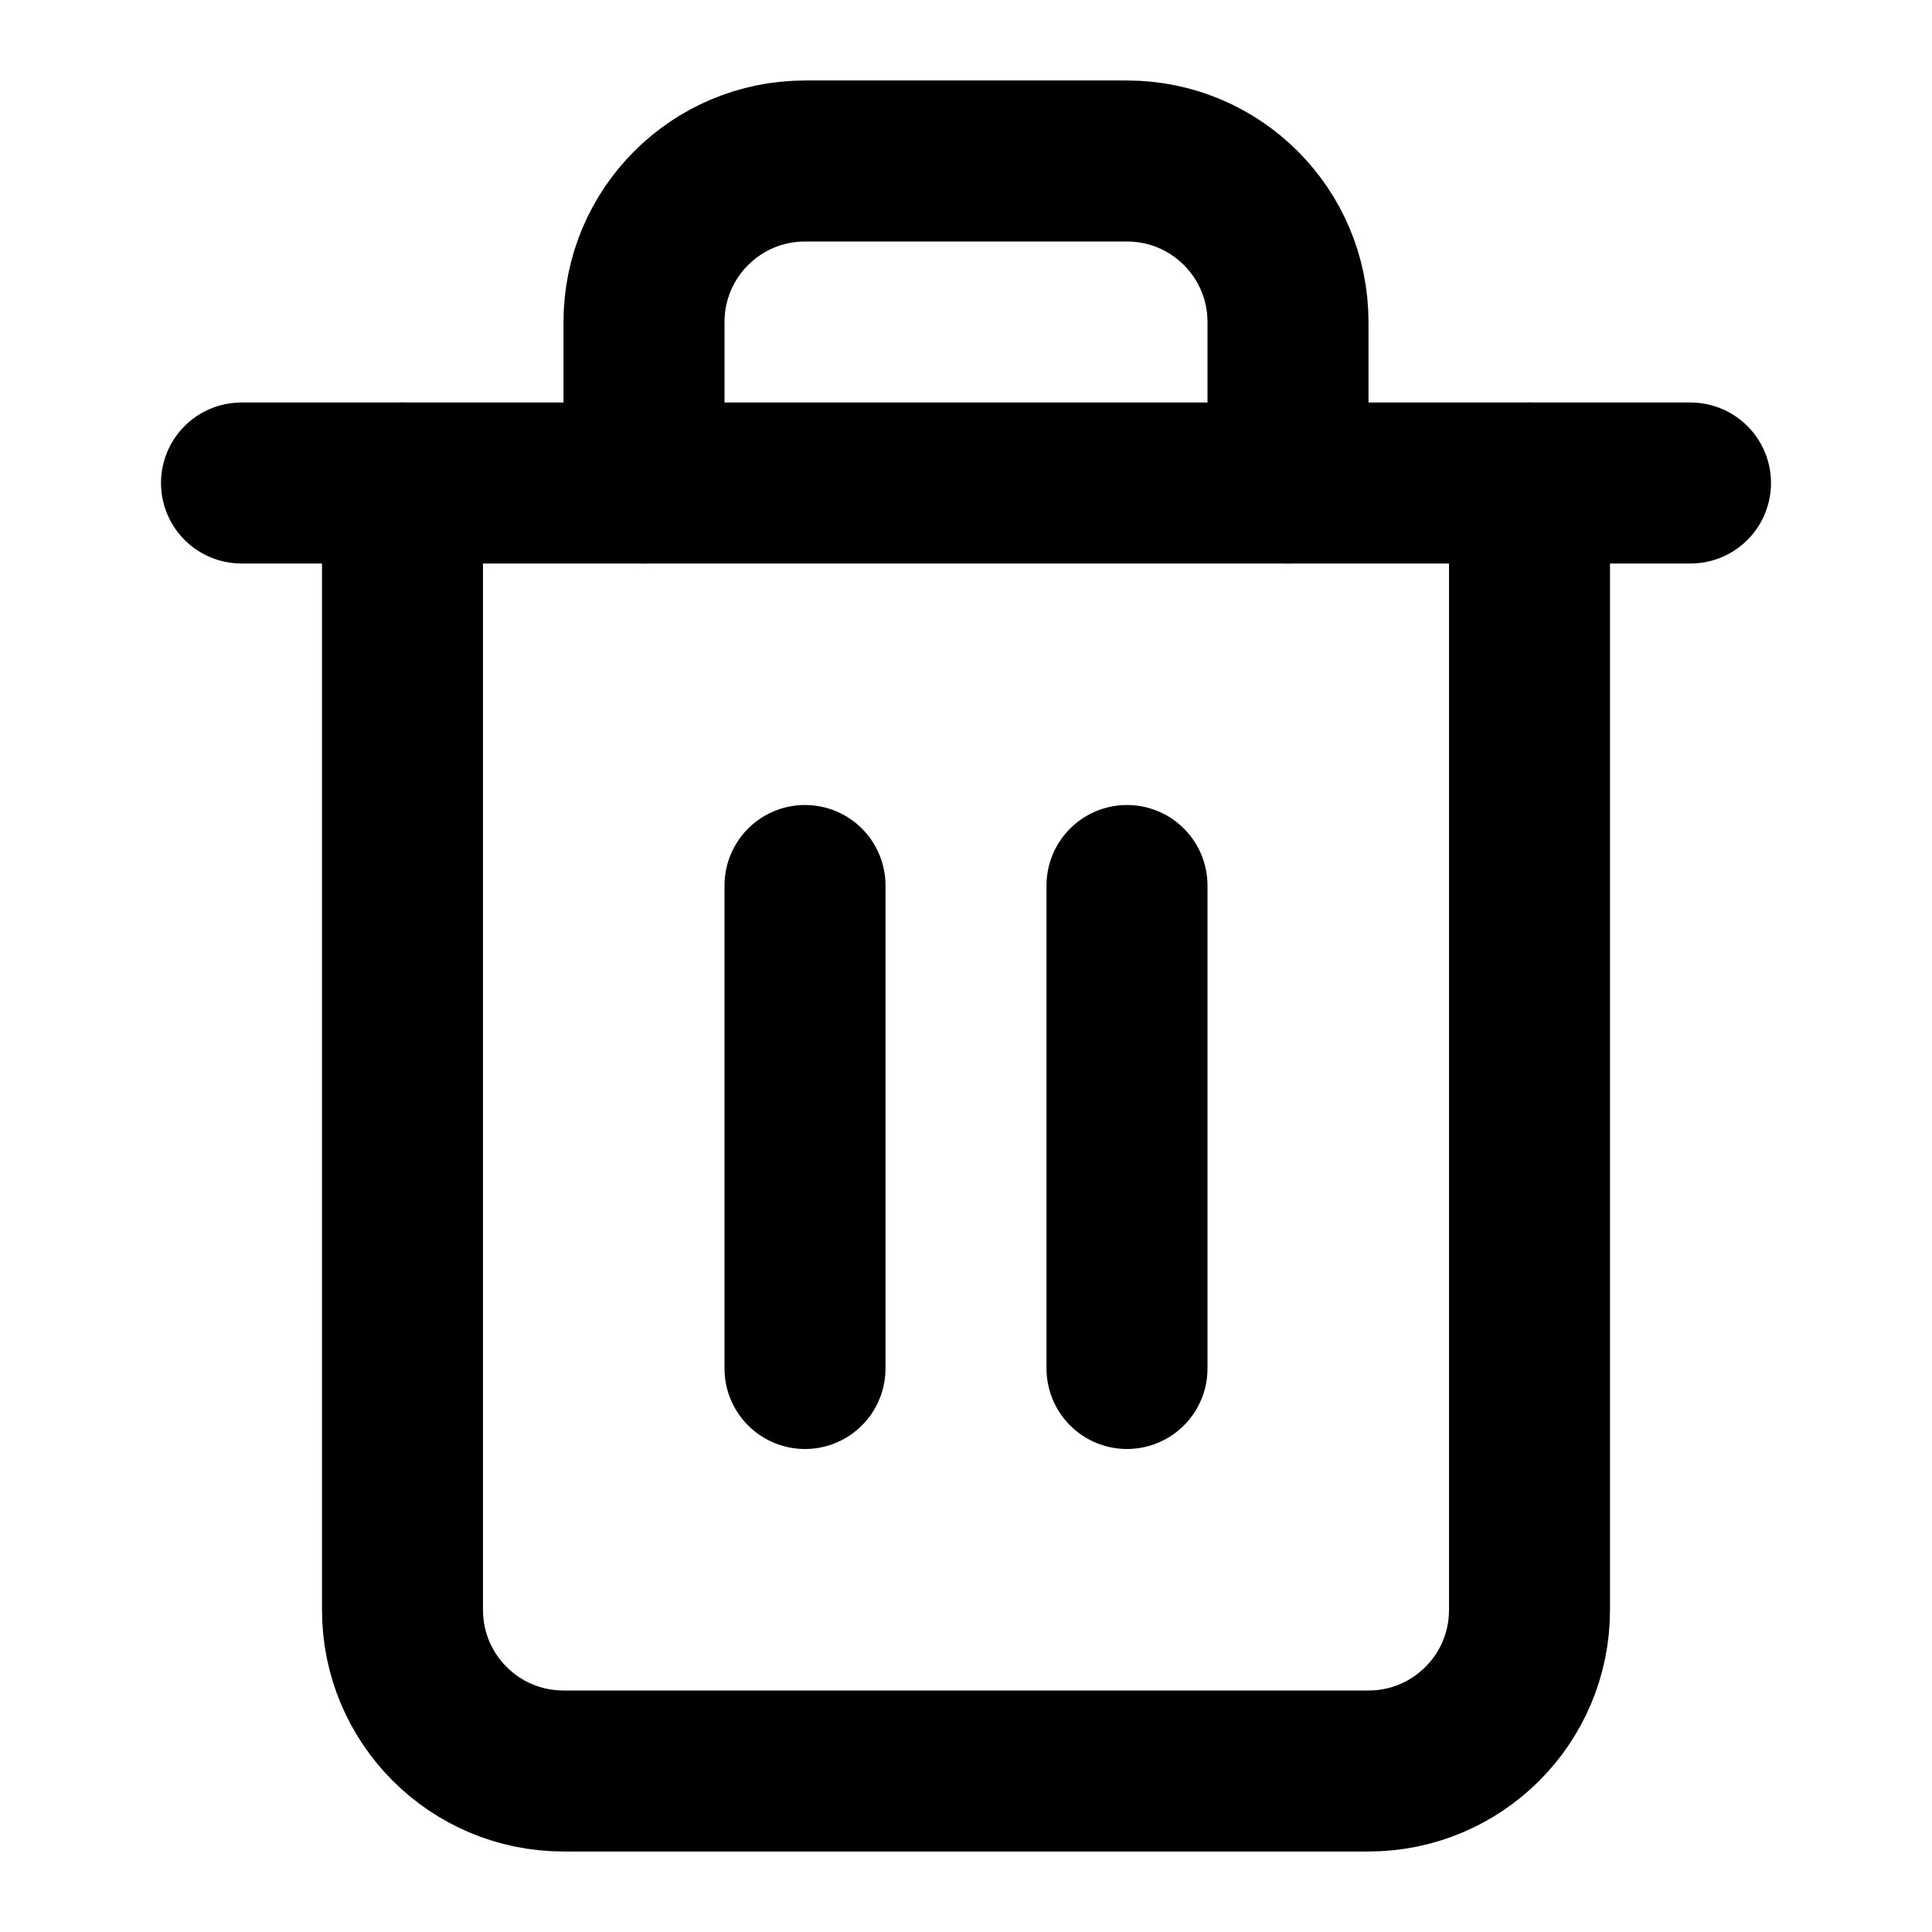
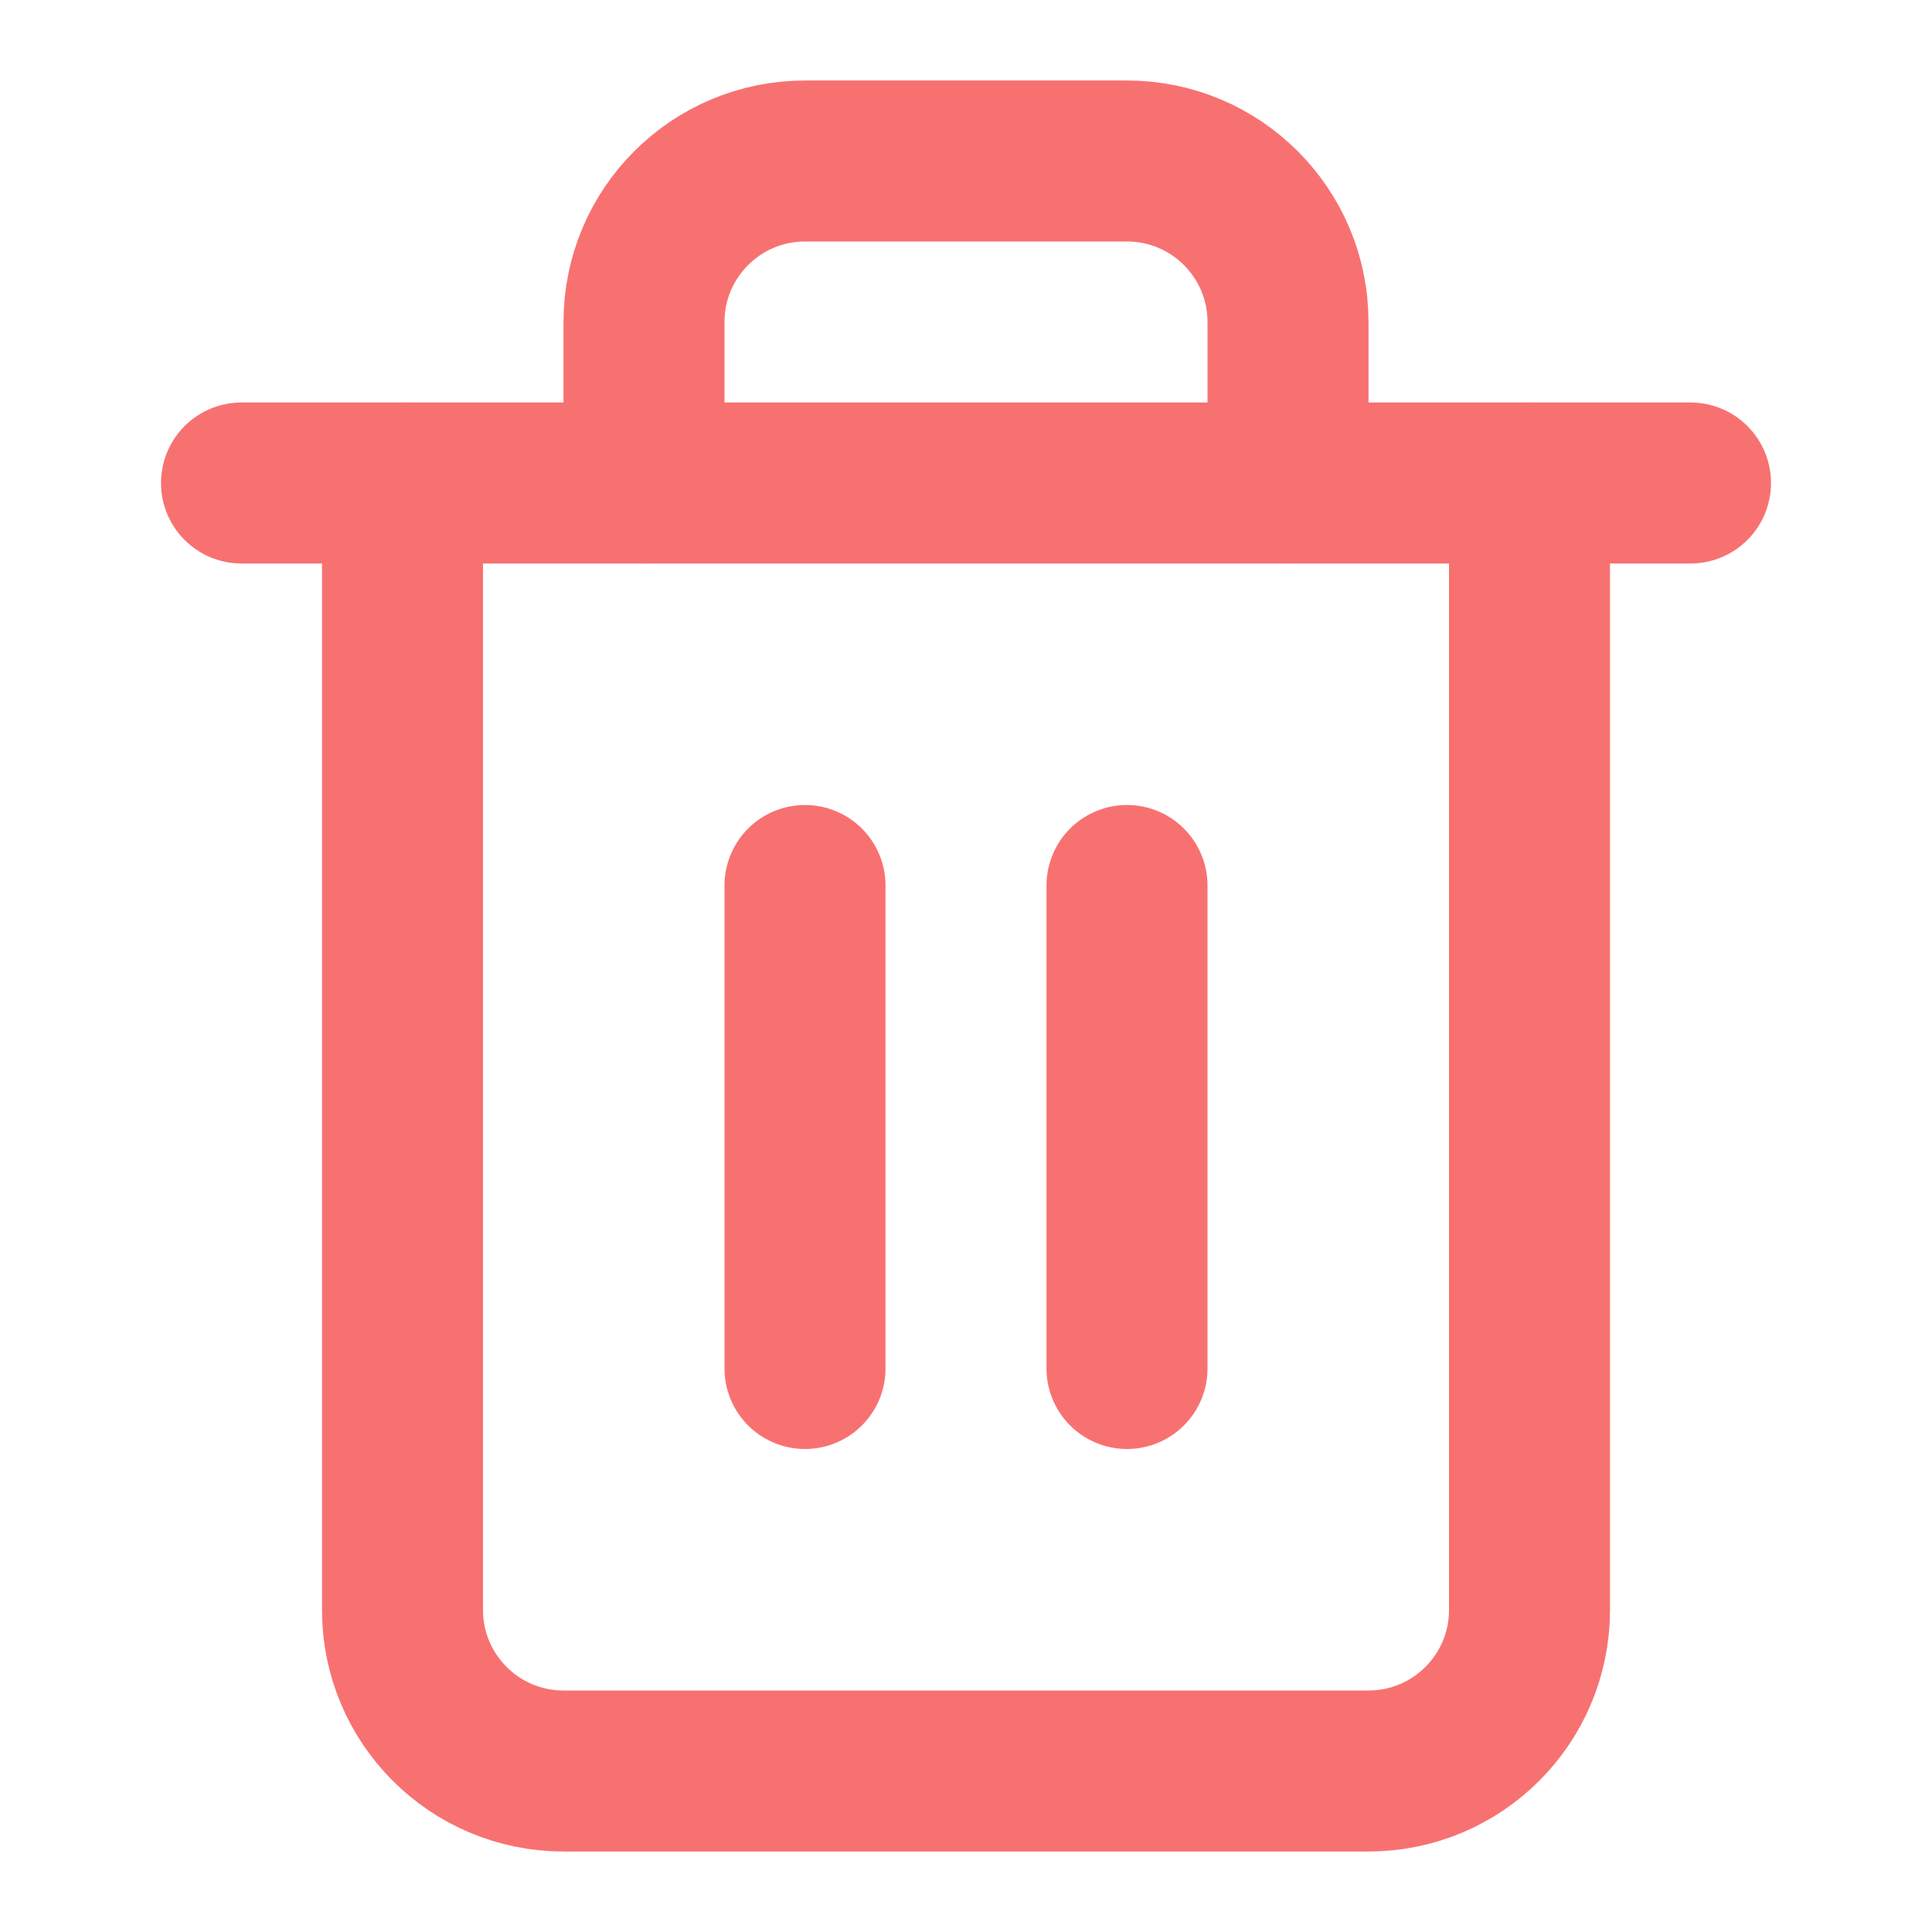
- <svg xmlns="http://www.w3.org/2000/svg" width="24" height="24" viewBox="0 0 24 24" fill="none" stroke="currentColor" stroke-width="2" stroke-linecap="round" stroke-linejoin="round" class="lucide lucide-trash preview-icon">
+ <svg xmlns="http://www.w3.org/2000/svg" width="24" height="24" viewBox="0 0 24 24" fill="none" stroke="#f87171" stroke-width="2" stroke-linecap="round" stroke-linejoin="round" class="lucide lucide-trash preview-icon">
  <path d="M10 11v6" />
  <path d="M14 11v6" />
  <path d="M19 6v14a2 2 0 0 1-2 2H7a2 2 0 0 1-2-2V6" />
  <path d="M3 6h18" />
  <path d="M8 6V4a2 2 0 0 1 2-2h4a2 2 0 0 1 2 2v2" />
</svg>
